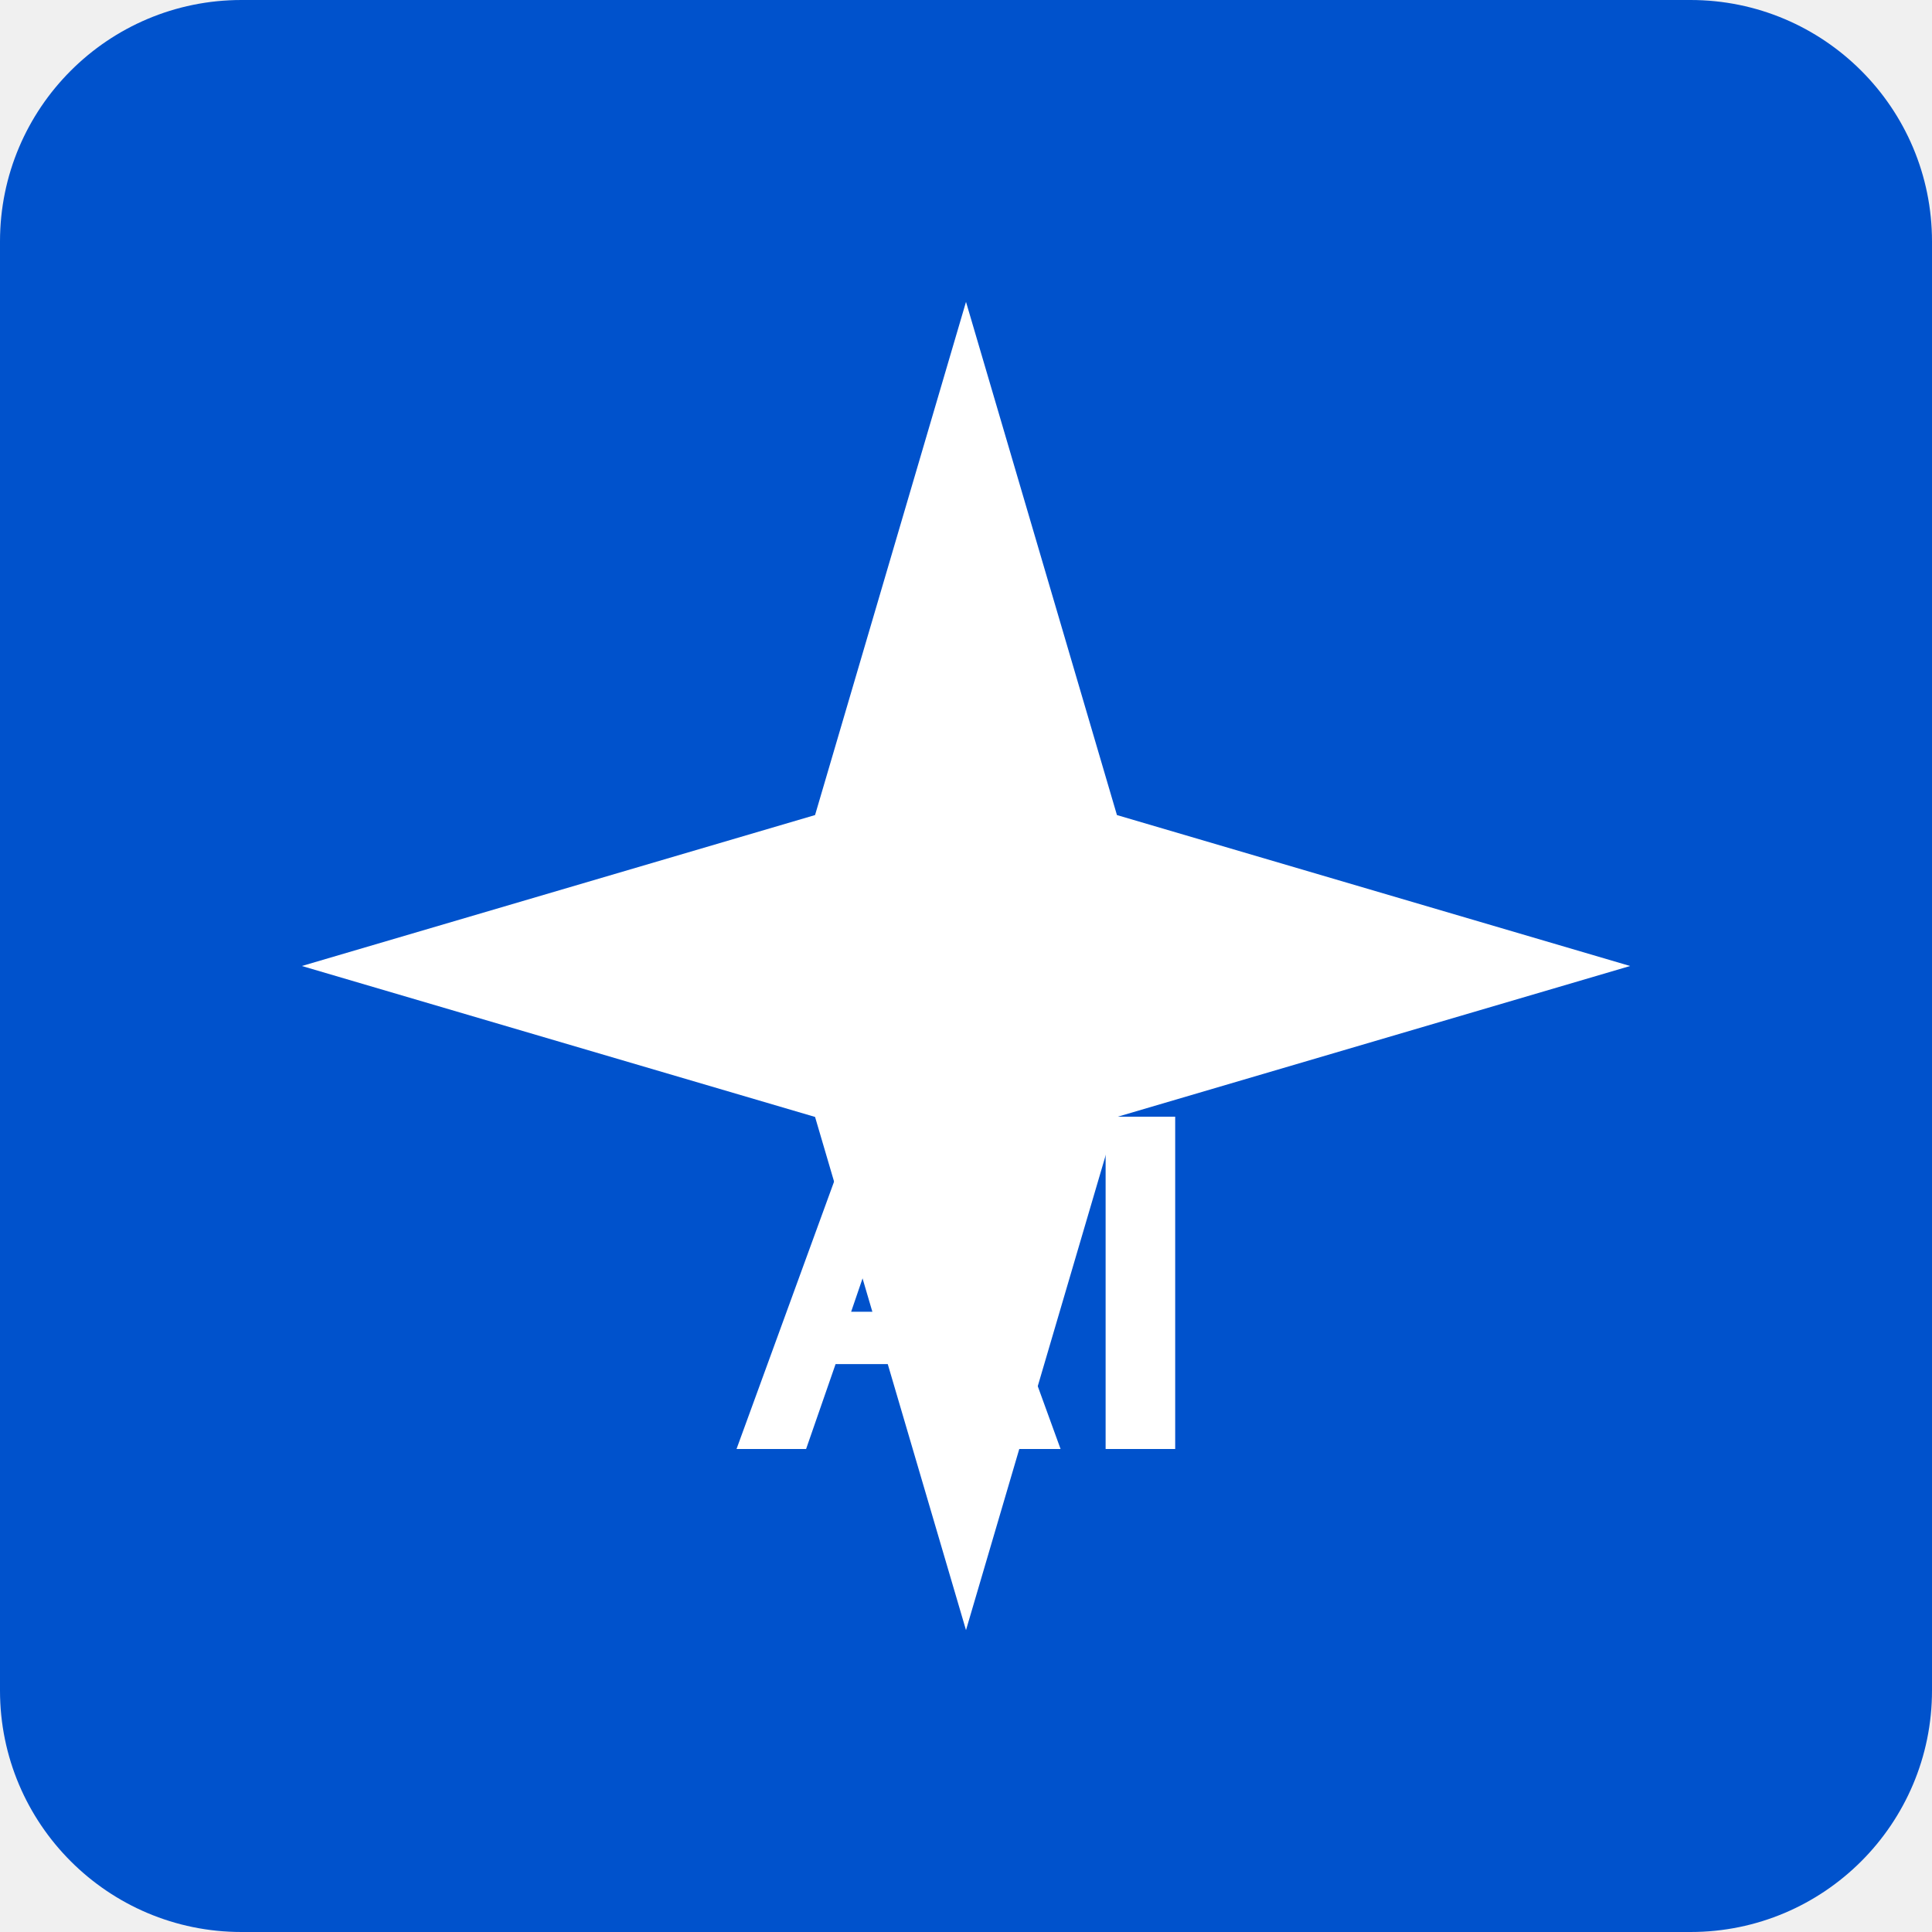
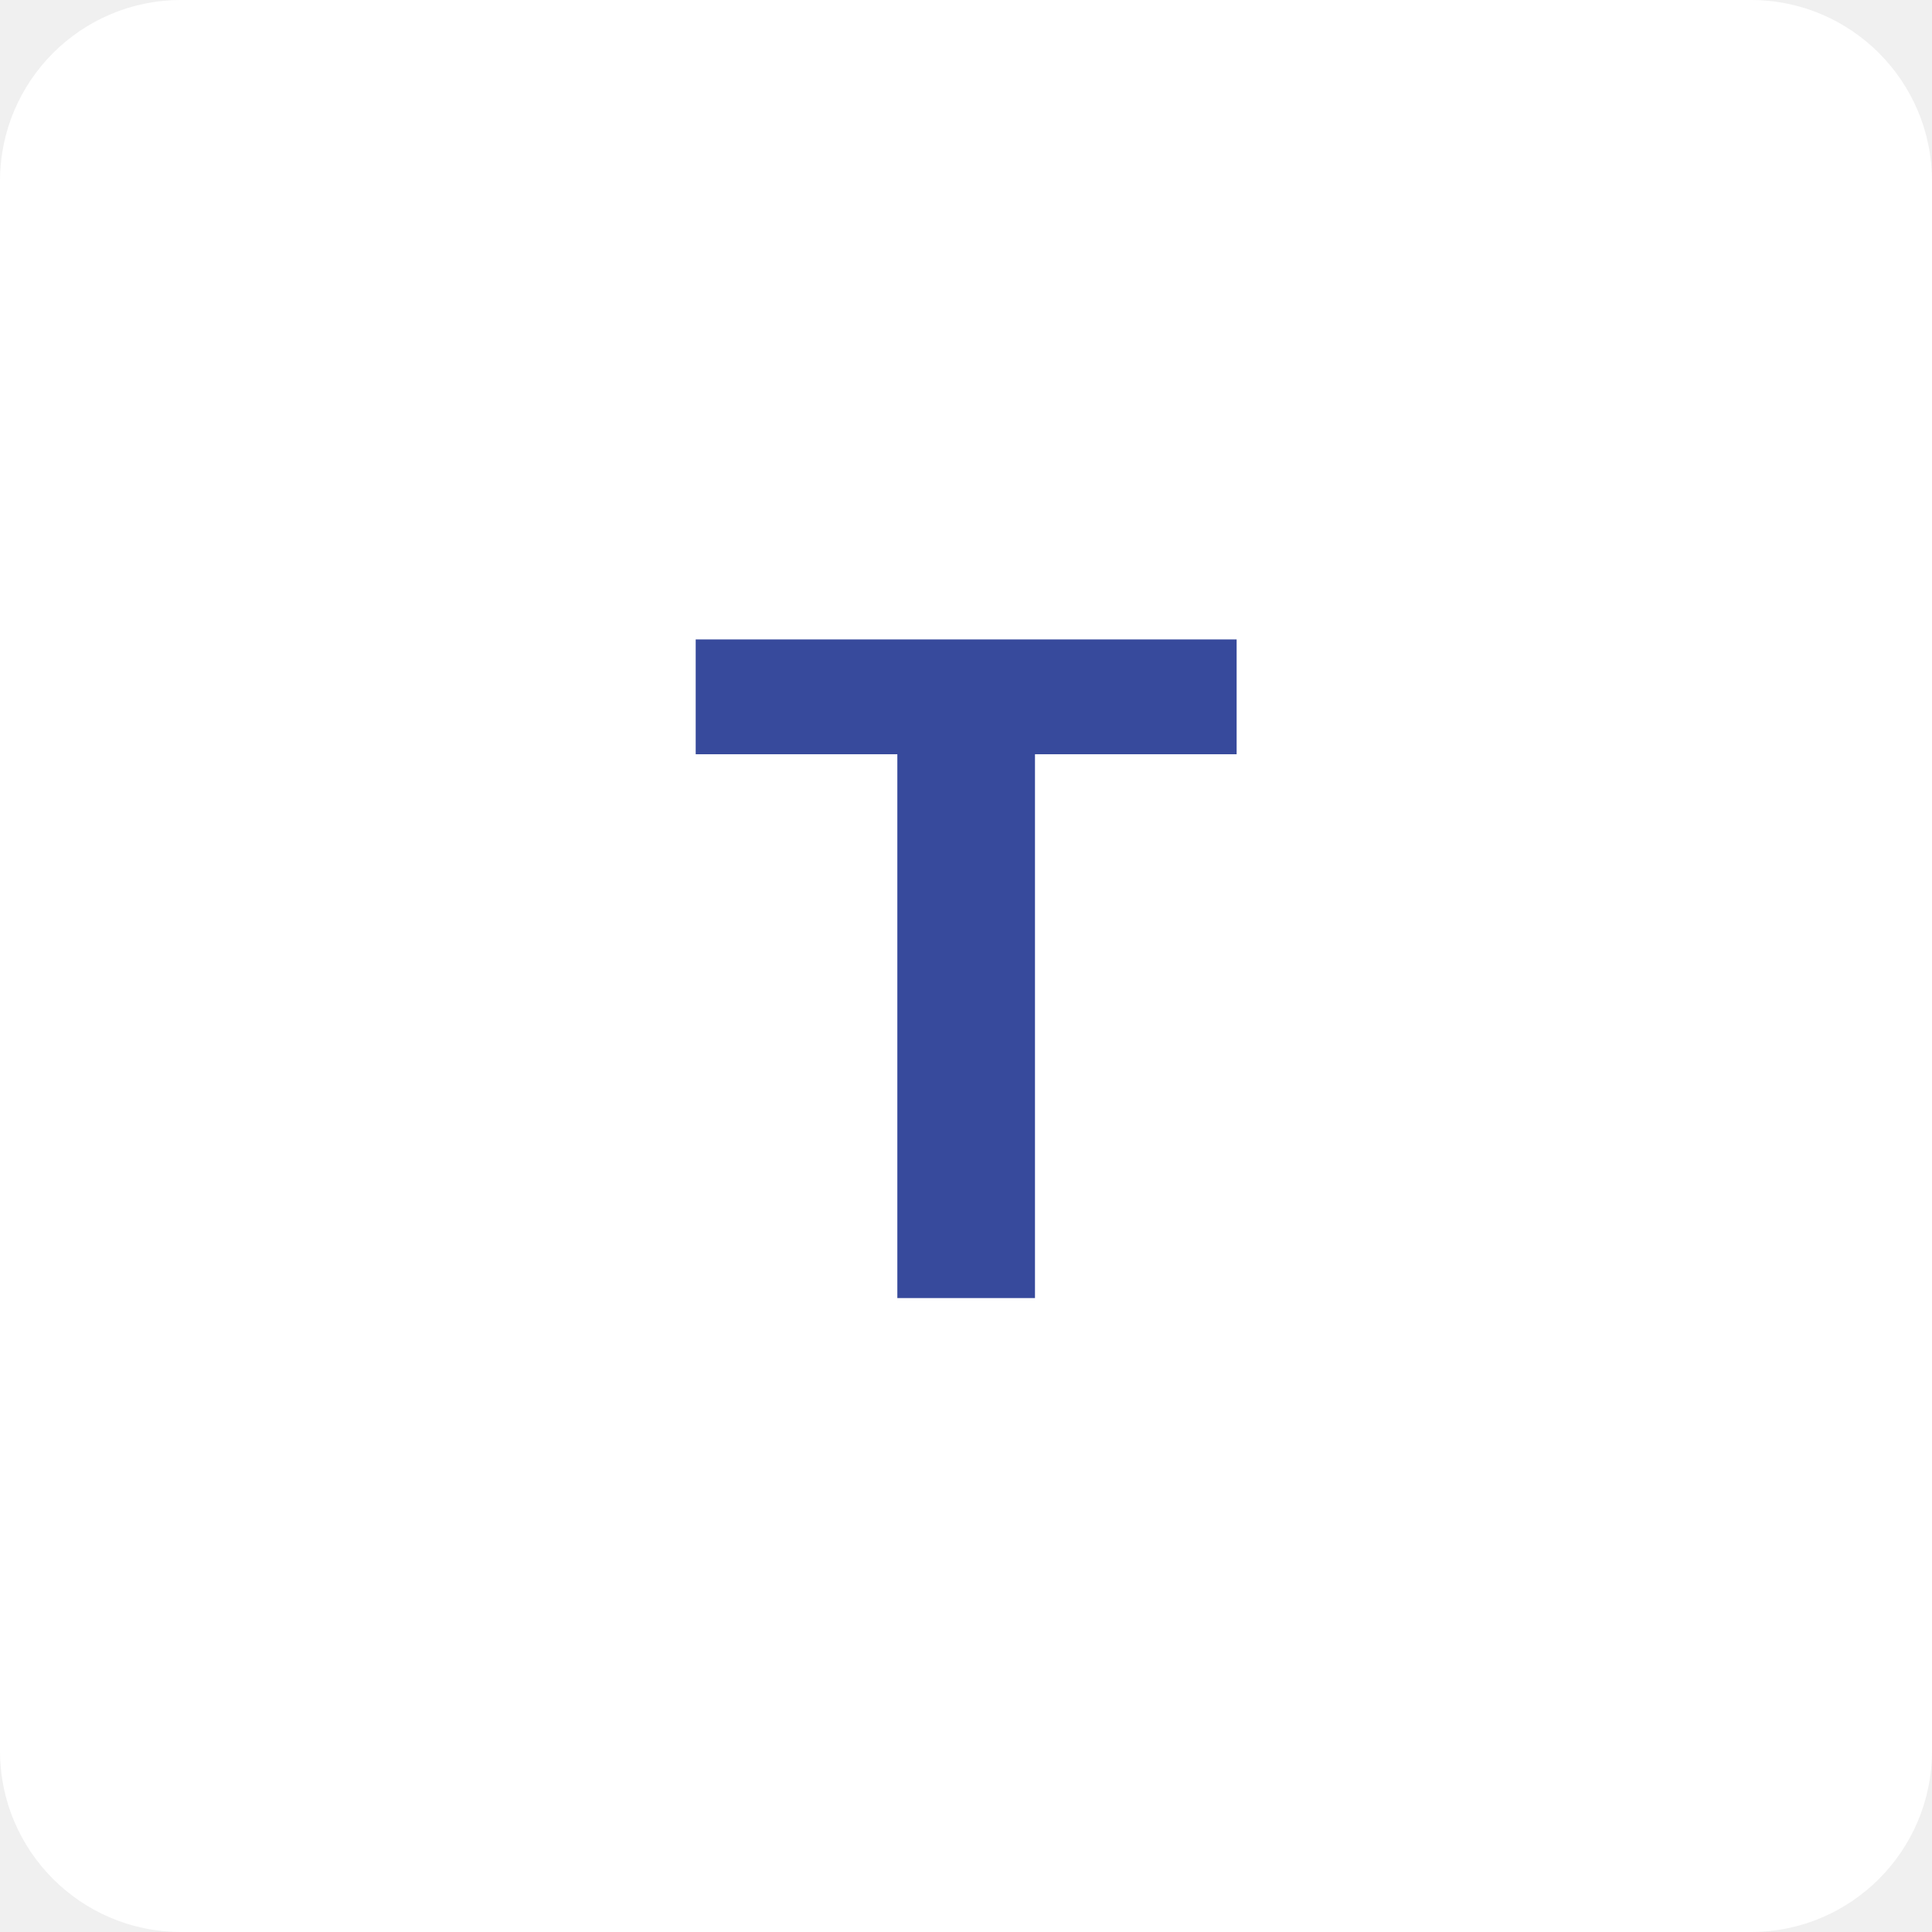
- <svg xmlns="http://www.w3.org/2000/svg" width="128" height="128" viewBox="0 0 128 128">
-   <rect width="128" height="128" fill="#0052CC" rx="16" />
-   <path d="M64 20L74 54L108 64L74 74L64 108L54 74L20 64L54 54L64 20Z" fill="#FFF" />
-   <text x="64" y="96" font-family="Arial, sans-serif" font-size="32" font-weight="bold" fill="#FFF" text-anchor="middle">AI</text>
+ <svg xmlns="http://www.w3.org/2000/svg" width="128" height="128" viewBox="0 0 128 128" fill="none">
+   <rect width="128" height="128" rx="12" fill="white" />
+   <path d="M46.092 49.97V42.364H81.93V49.97H68.57V86H59.451V49.97H46.092Z" fill="#374A9C" />
</svg>
